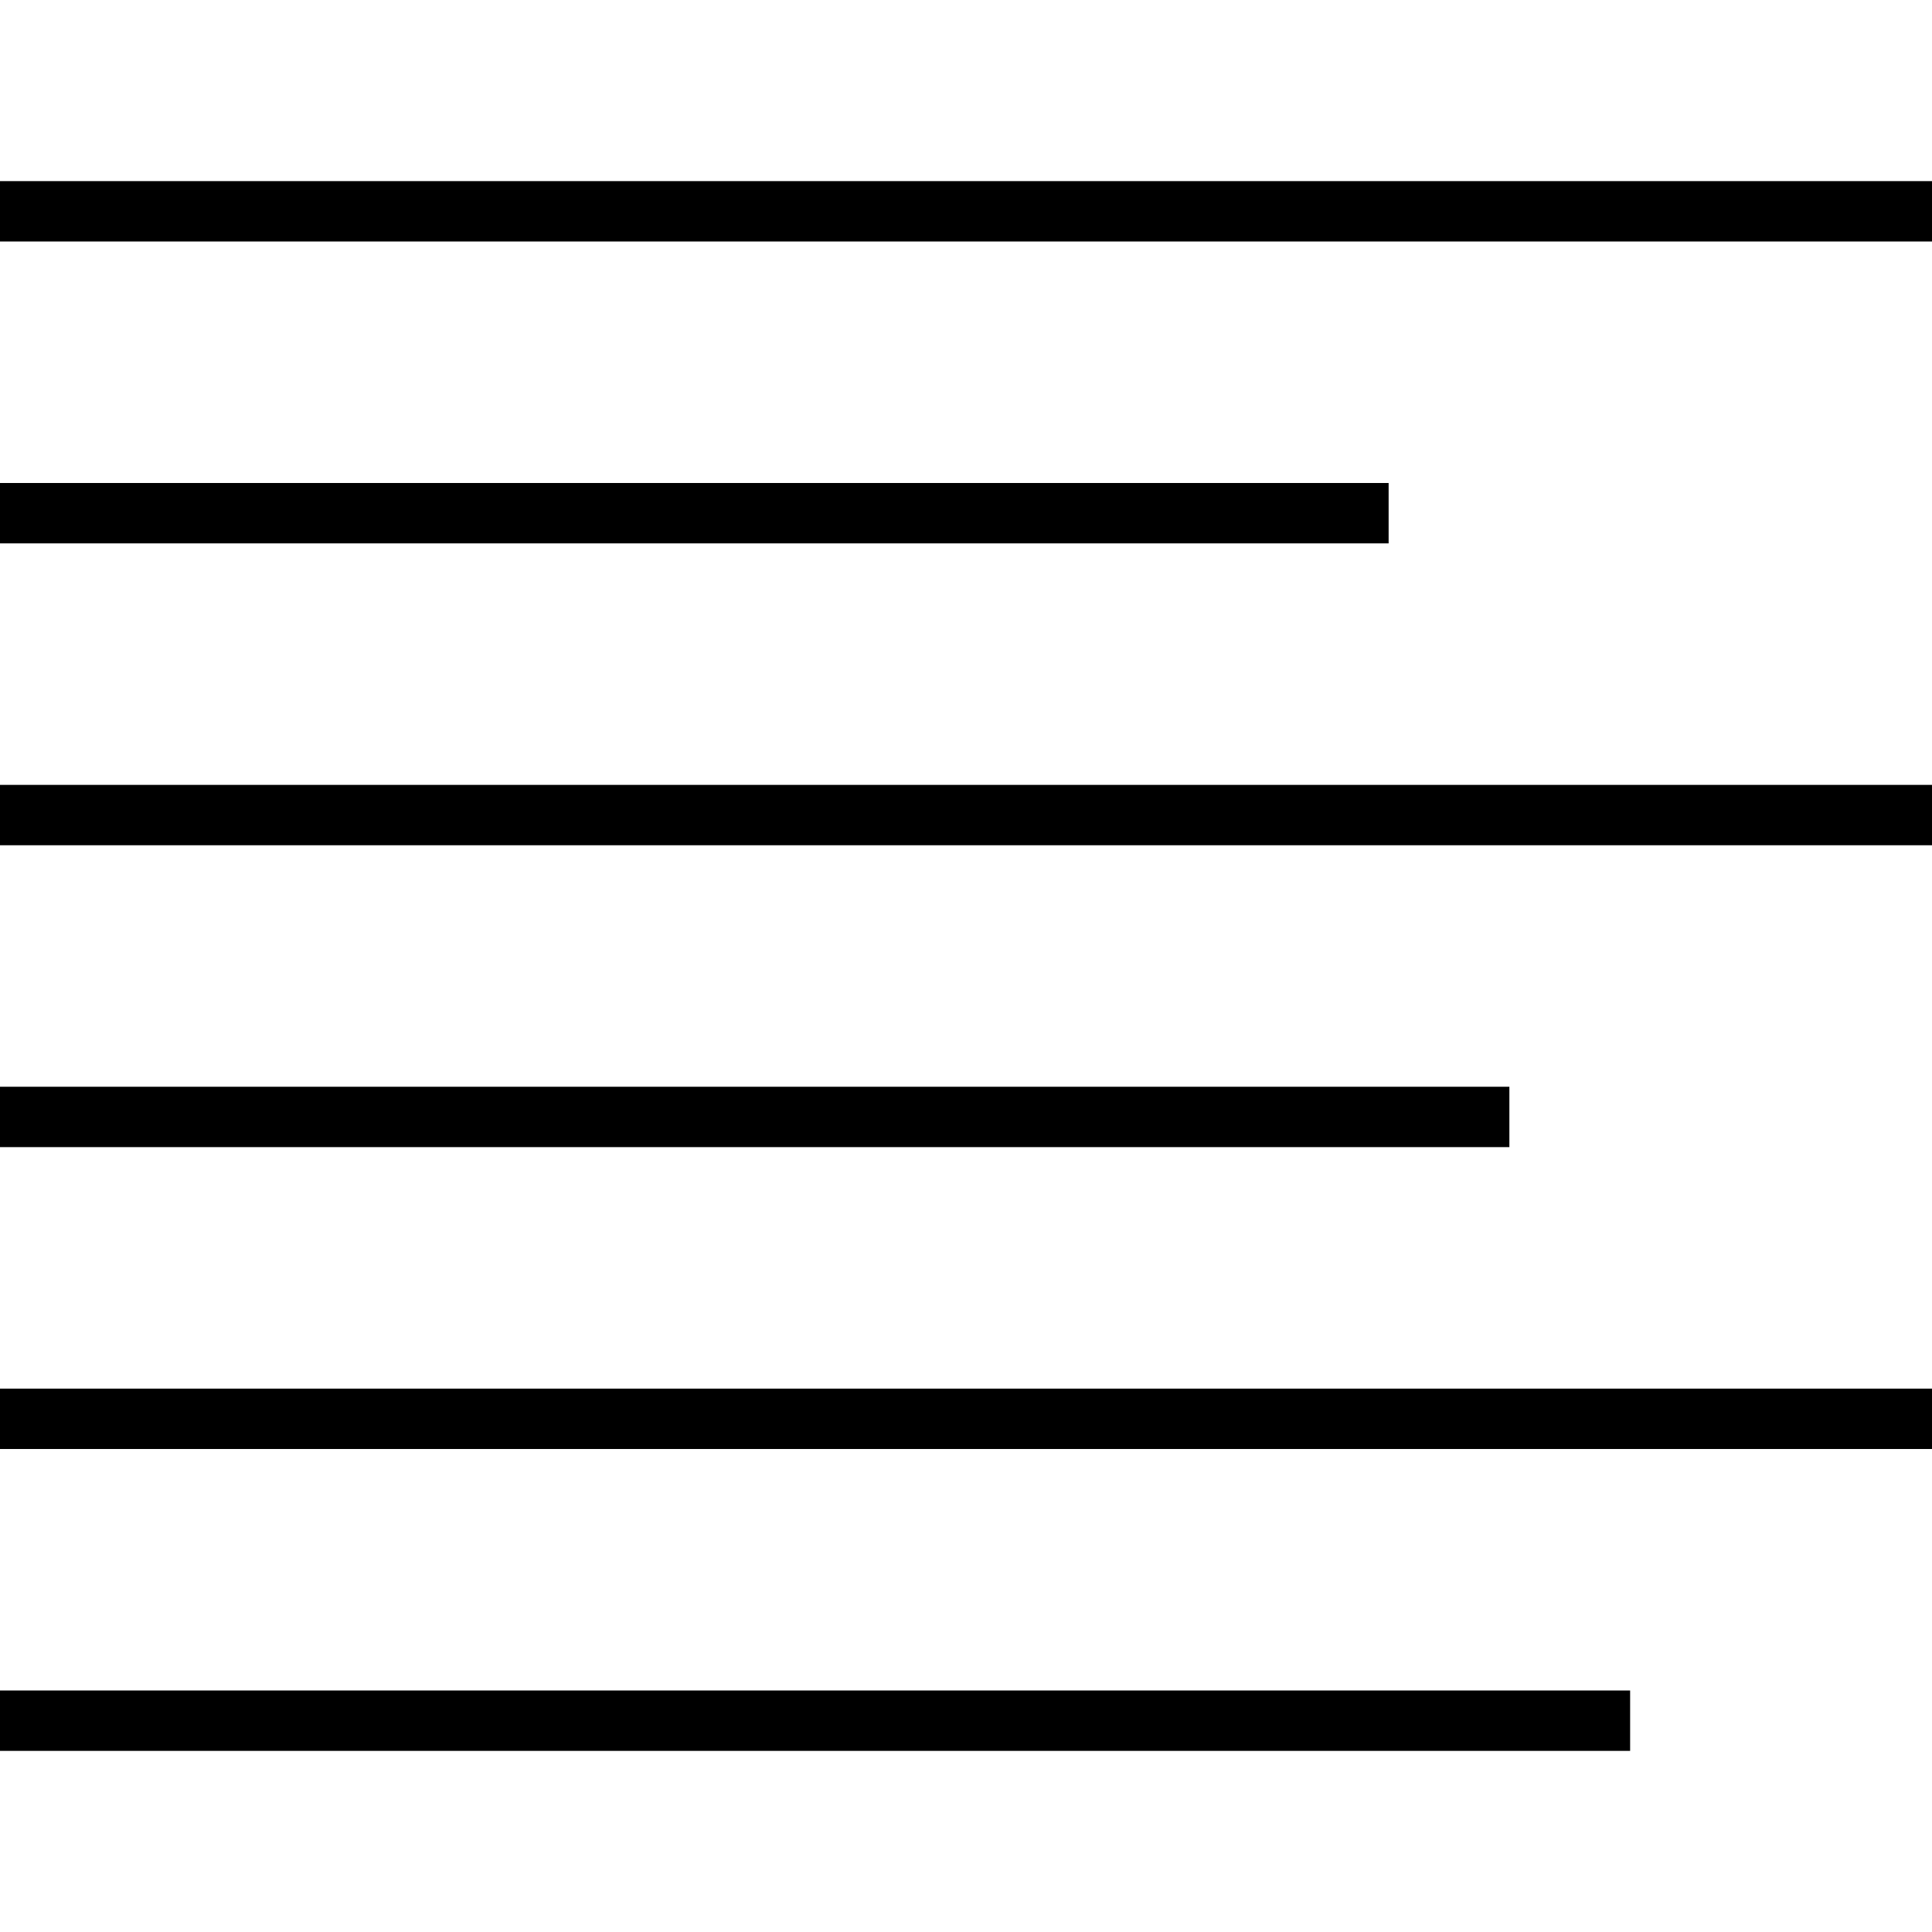
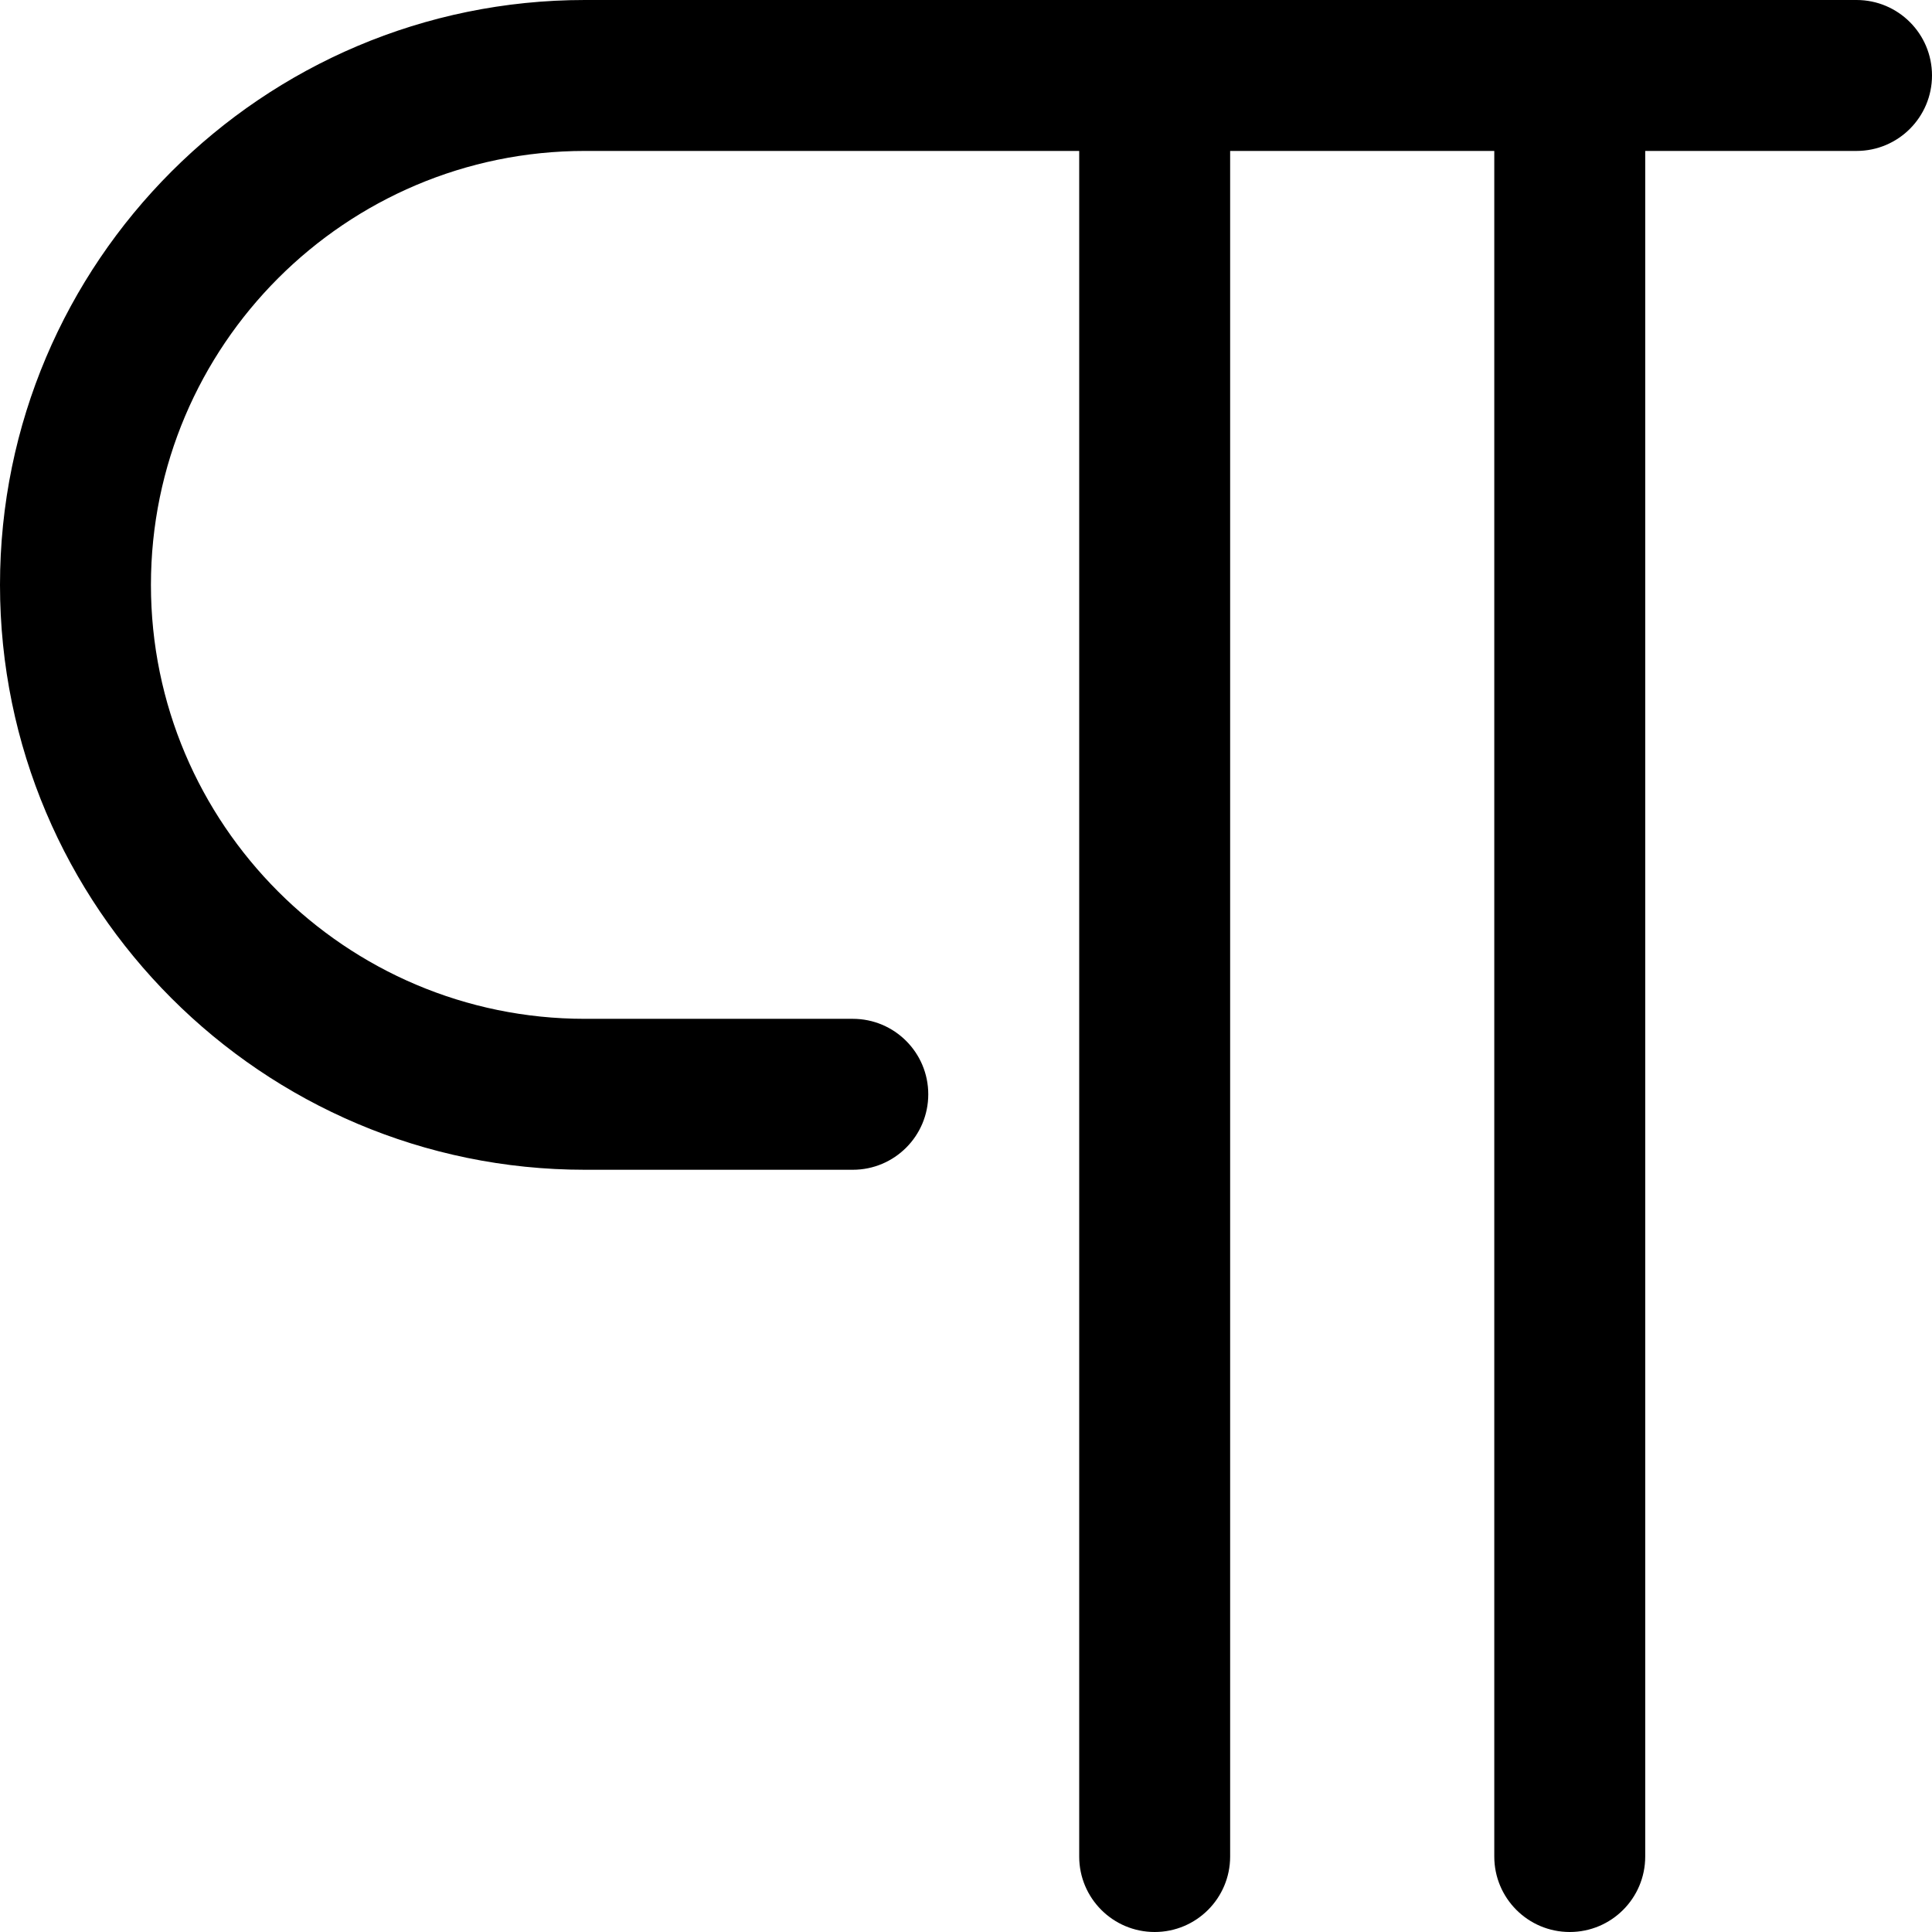
- <svg xmlns="http://www.w3.org/2000/svg" version="1.0" id="Layer_1" x="0px" y="0px" width="64px" height="64px" viewBox="0 0 64 64" enable-background="new 0 0 64 64" xml:space="preserve">
-   <line fill="none" stroke="#000000" stroke-width="2" stroke-miterlimit="10" x1="0" y1="7" x2="64" y2="7" />
-   <line fill="none" stroke="#000000" stroke-width="2" stroke-miterlimit="10" x1="0" y1="17" x2="46" y2="17" />
-   <line fill="none" stroke="#000000" stroke-width="2" stroke-miterlimit="10" x1="0" y1="27" x2="64" y2="27" />
-   <line fill="none" stroke="#000000" stroke-width="2" stroke-miterlimit="10" x1="0" y1="37" x2="50" y2="37" />
-   <line fill="none" stroke="#000000" stroke-width="2" stroke-miterlimit="10" x1="0" y1="47" x2="64" y2="47" />
-   <line fill="none" stroke="#000000" stroke-width="2" stroke-miterlimit="10" x1="0" y1="57" x2="54" y2="57" />
+ <svg xmlns="http://www.w3.org/2000/svg" version="1.1" id="Capa_1" x="0px" y="0px" viewBox="0 0 512 512" style="enable-background:new 0 0 512 512;" xml:space="preserve">
+   <g>
+     <g>
+       <path d="M492,0H155C69.532,0,0,69.532,0,155s69.532,155,155,155h71c11.046,0,20-8.954,20-20c0-11.046-8.954-20-20-20h-71    c-63.411,0-115-51.589-115-115S91.589,40,155,40h131v452c0,11.046,8.954,20,20,20c11.046,0,20-8.954,20-20V40h70v452    c0,11.046,8.954,20,20,20c11.046,0,20-8.954,20-20V40h56c11.046,0,20-8.954,20-20S503.046,0,492,0z" />
+     </g>
+   </g>
+   <g>
+ </g>
+   <g>
+ </g>
+   <g>
+ </g>
+   <g>
+ </g>
+   <g>
+ </g>
+   <g>
+ </g>
+   <g>
+ </g>
+   <g>
+ </g>
+   <g>
+ </g>
+   <g>
+ </g>
+   <g>
+ </g>
+   <g>
+ </g>
+   <g>
+ </g>
+   <g>
+ </g>
+   <g>
+ </g>
</svg>
